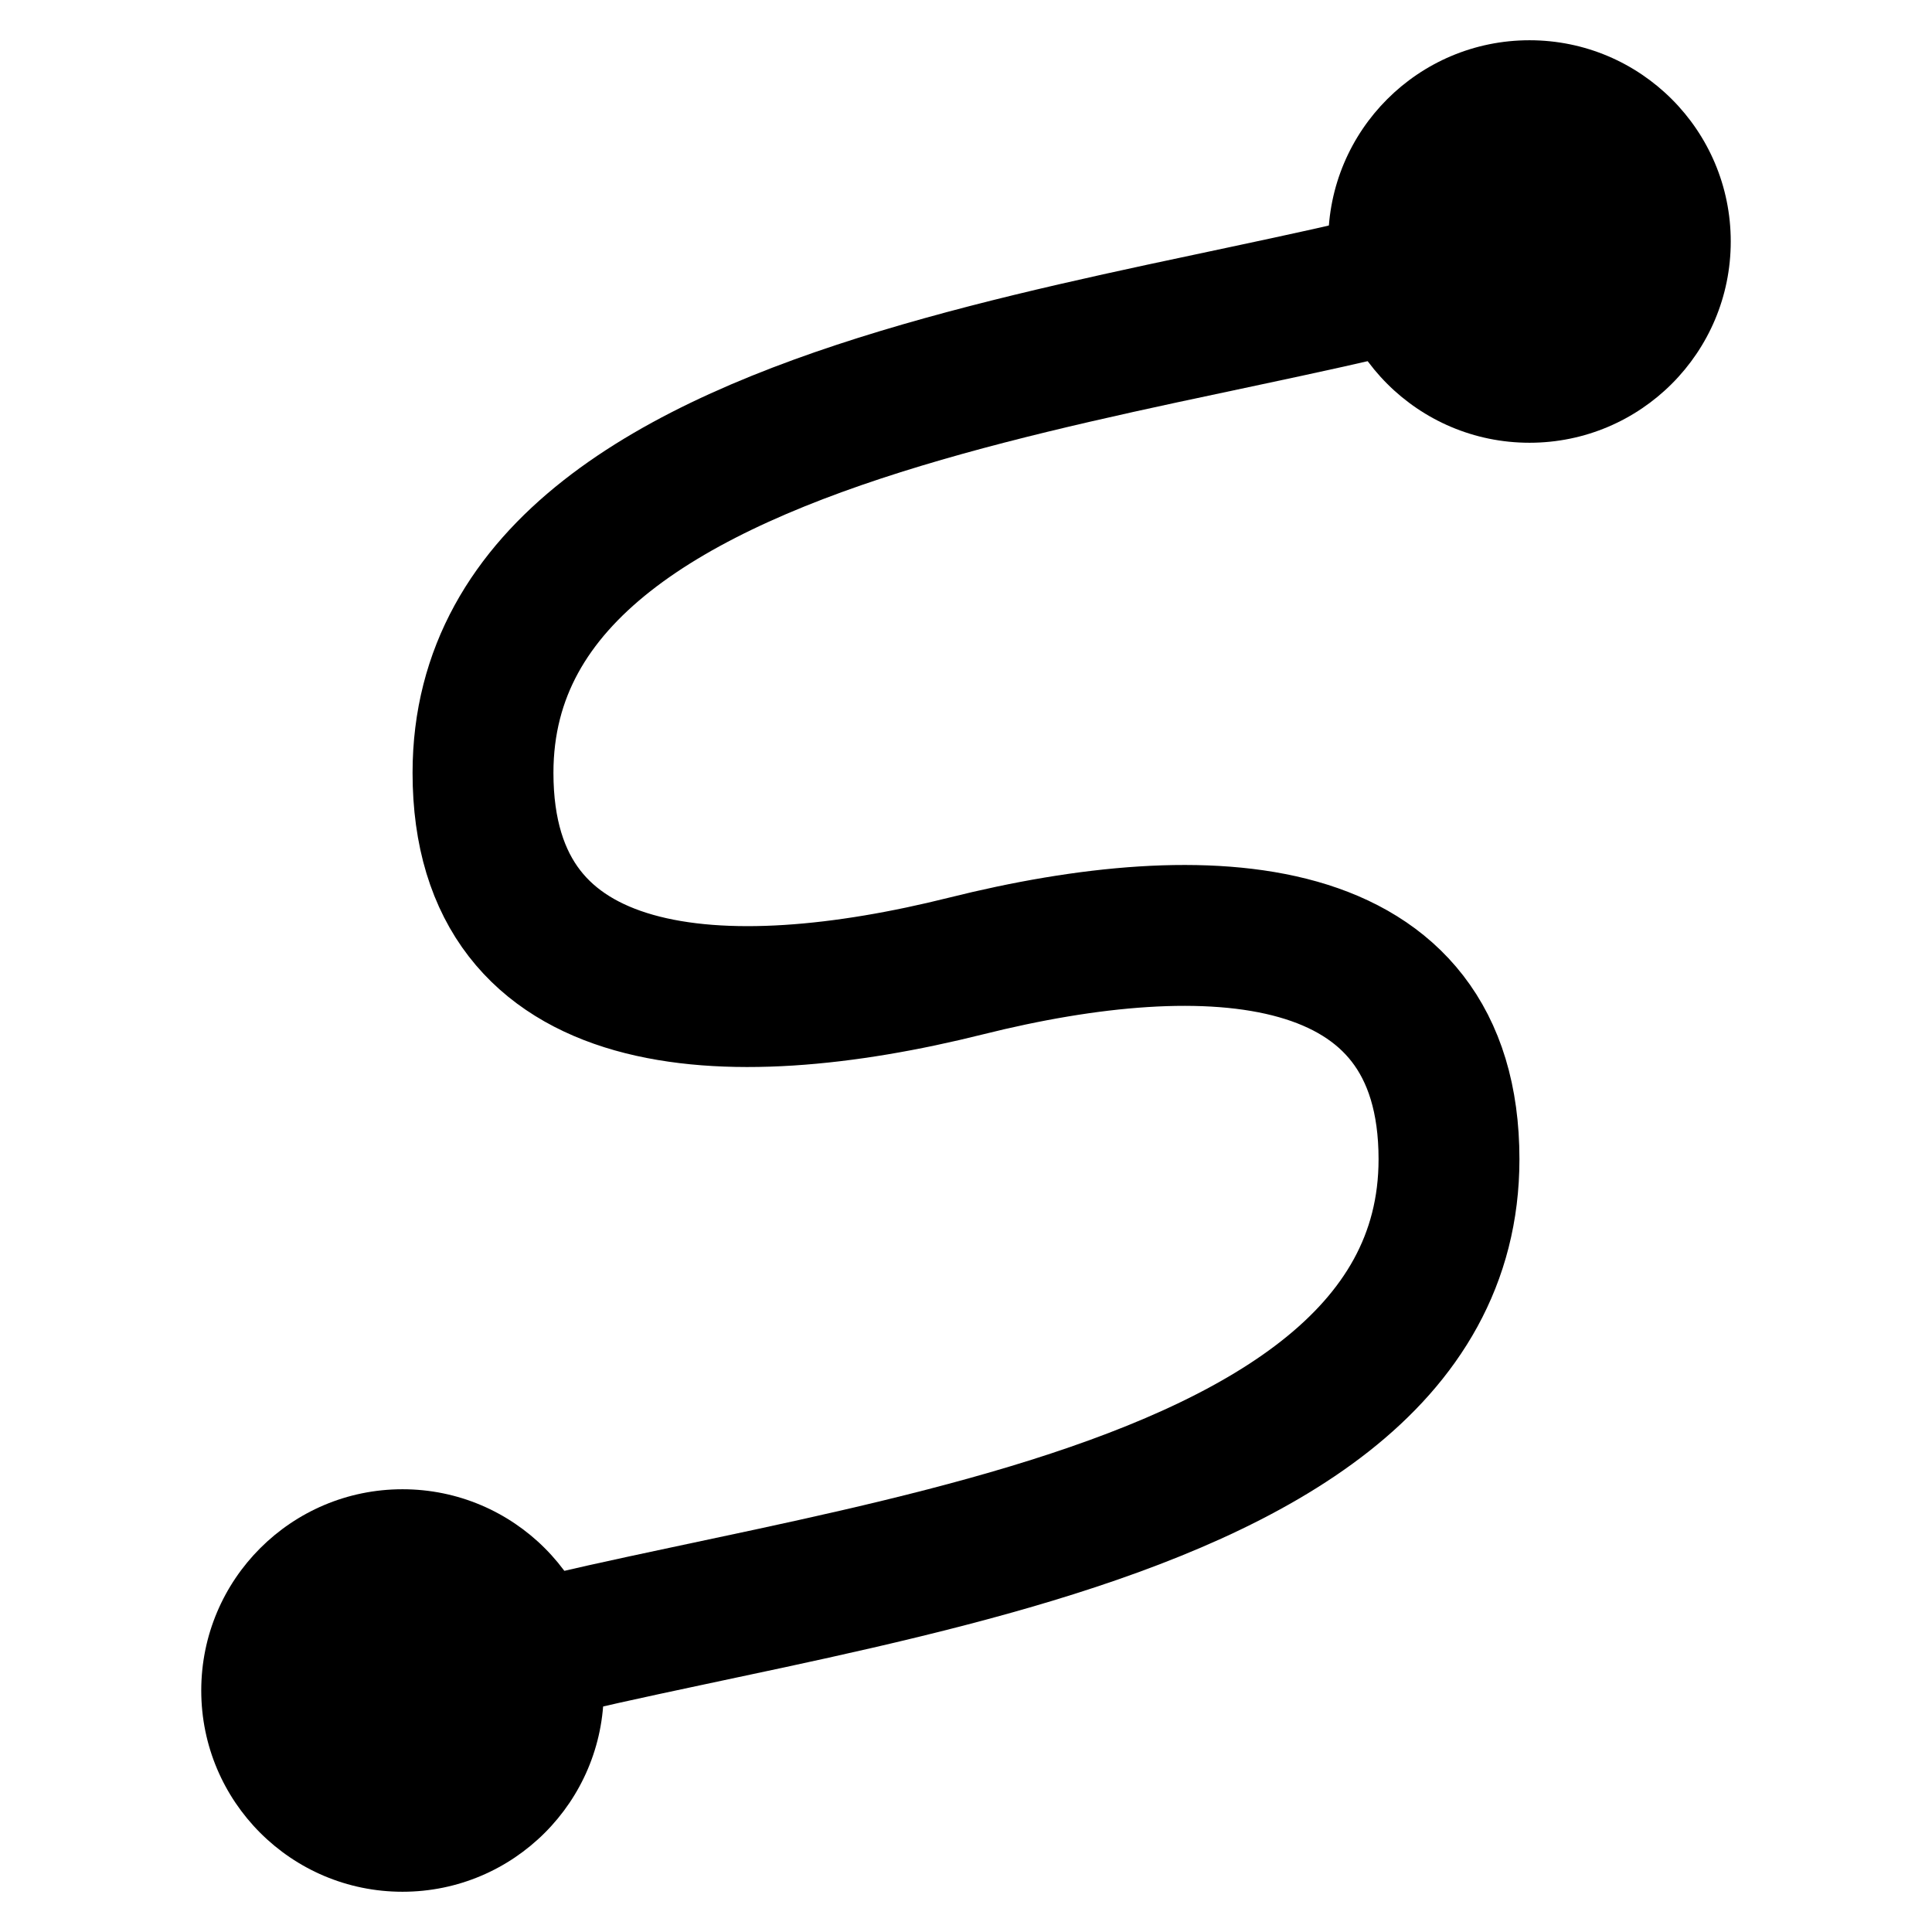
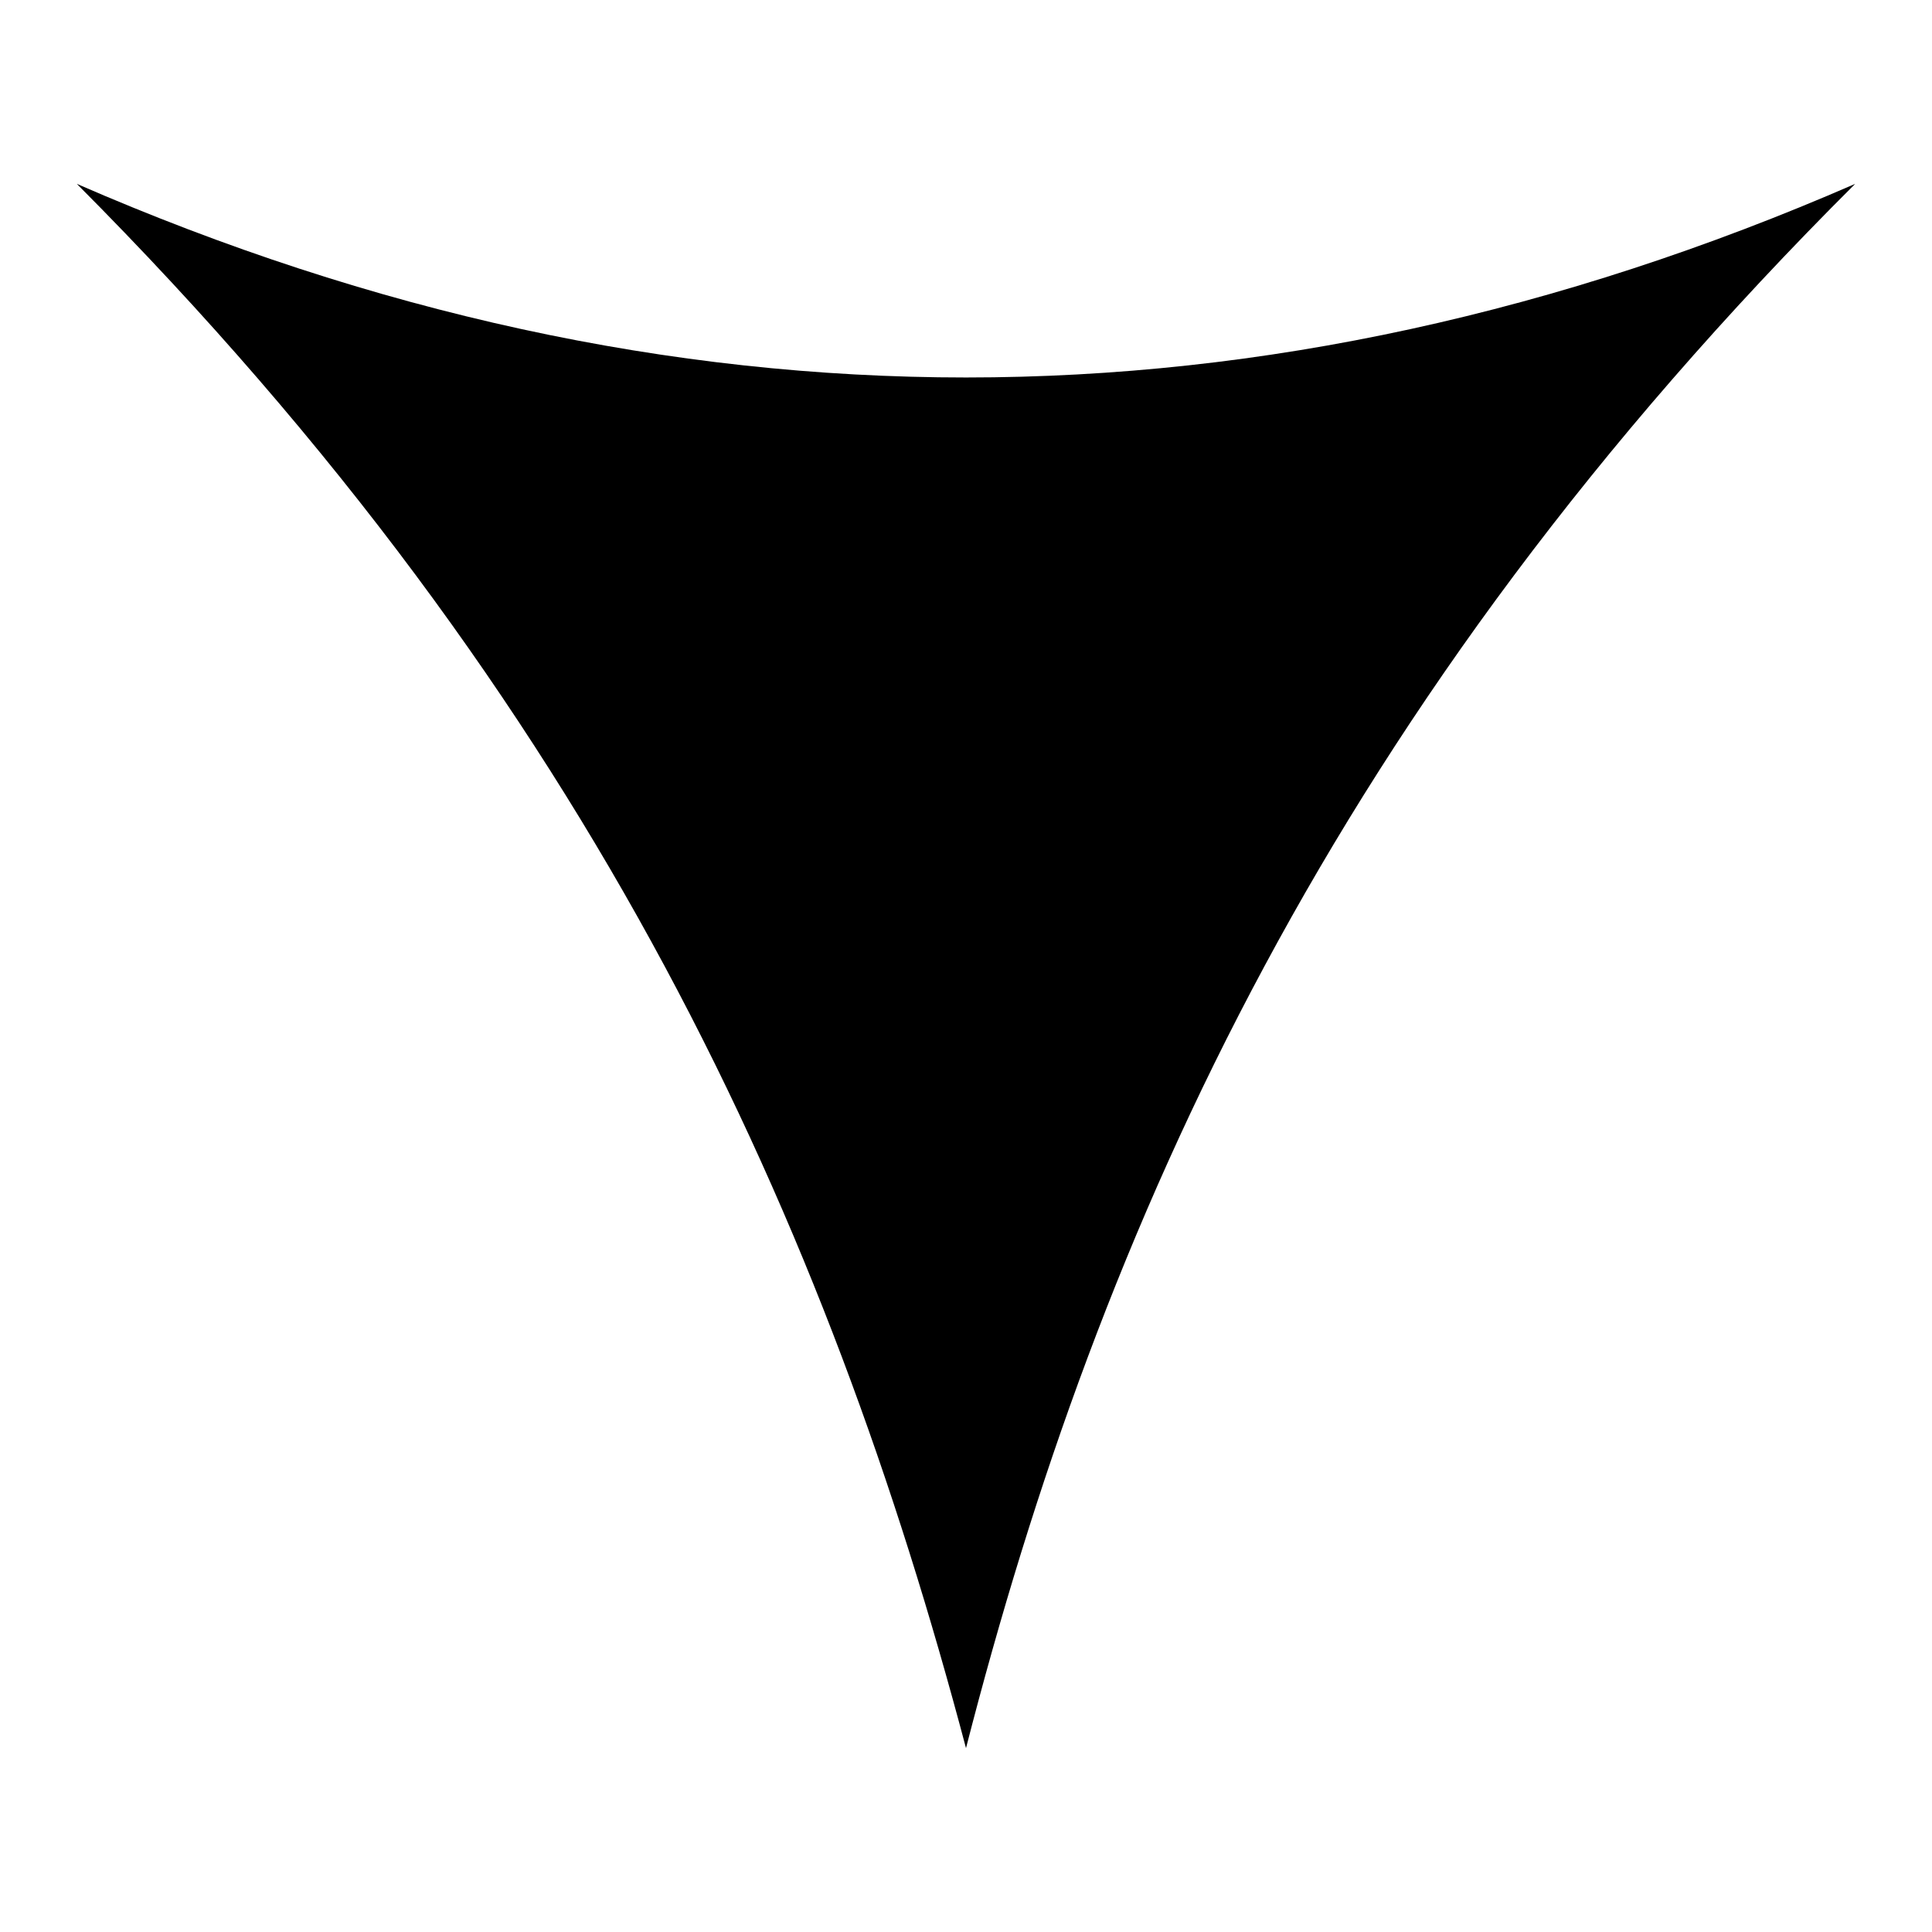
- <svg xmlns="http://www.w3.org/2000/svg" width="24" height="24" viewBox="0 0 24 24" fill="none">
-   <path stroke="#000000" stroke-width="1.75" stroke-linecap="round" stroke-linejoin="round" d="M19 3C15.5 4.4 6 4.6 6 9.6C6 12.6 9 12.75 12 12C15 11.25 18 11.4 18 14.4C18 19.4 8.5 19.6 5 21" />
-   <circle cx="19" cy="3" r="2.5" fill="#000000" />
-   <circle cx="5" cy="21" r="2.5" fill="#000000" />
+ <svg xmlns="http://www.w3.org/2000/svg" viewBox="160 179 704 704">
+   <path fill="#000000" d="M 188 246 Q 512 387.1 836 246 C 645.36 436 560.75 626 512 816 C 461.69 626 377.38 436 188 246 Z" />
</svg>
